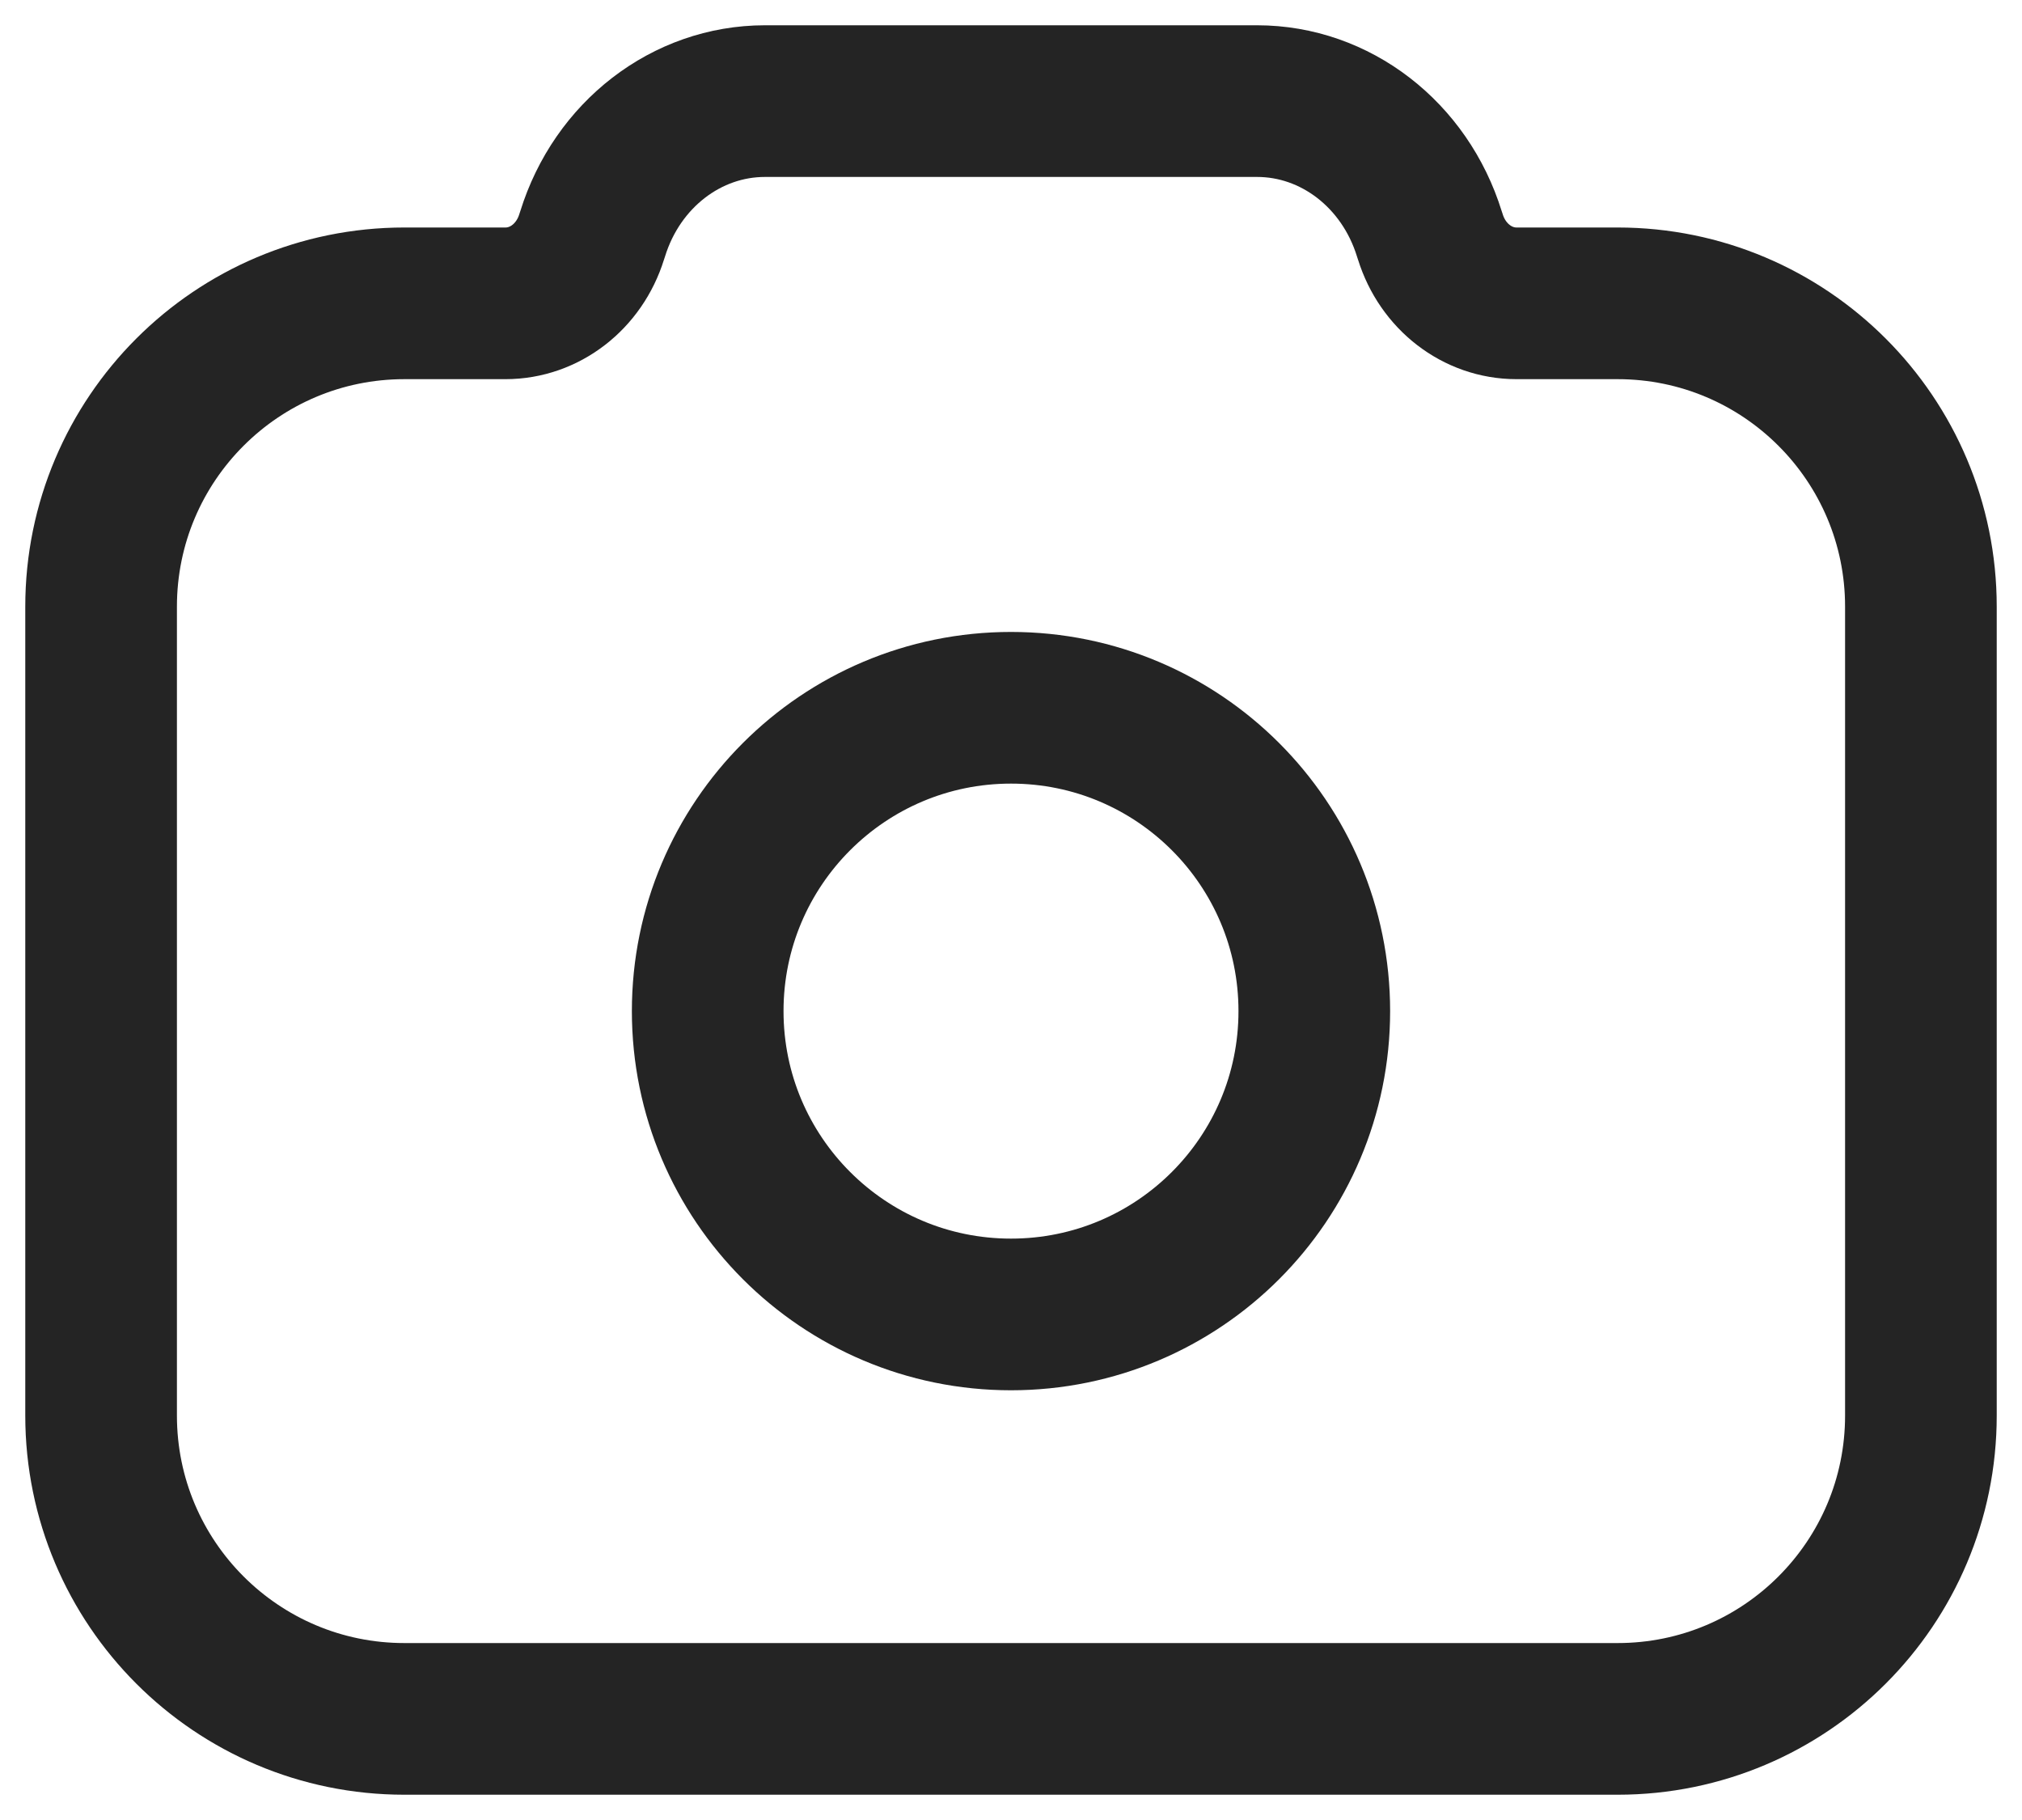
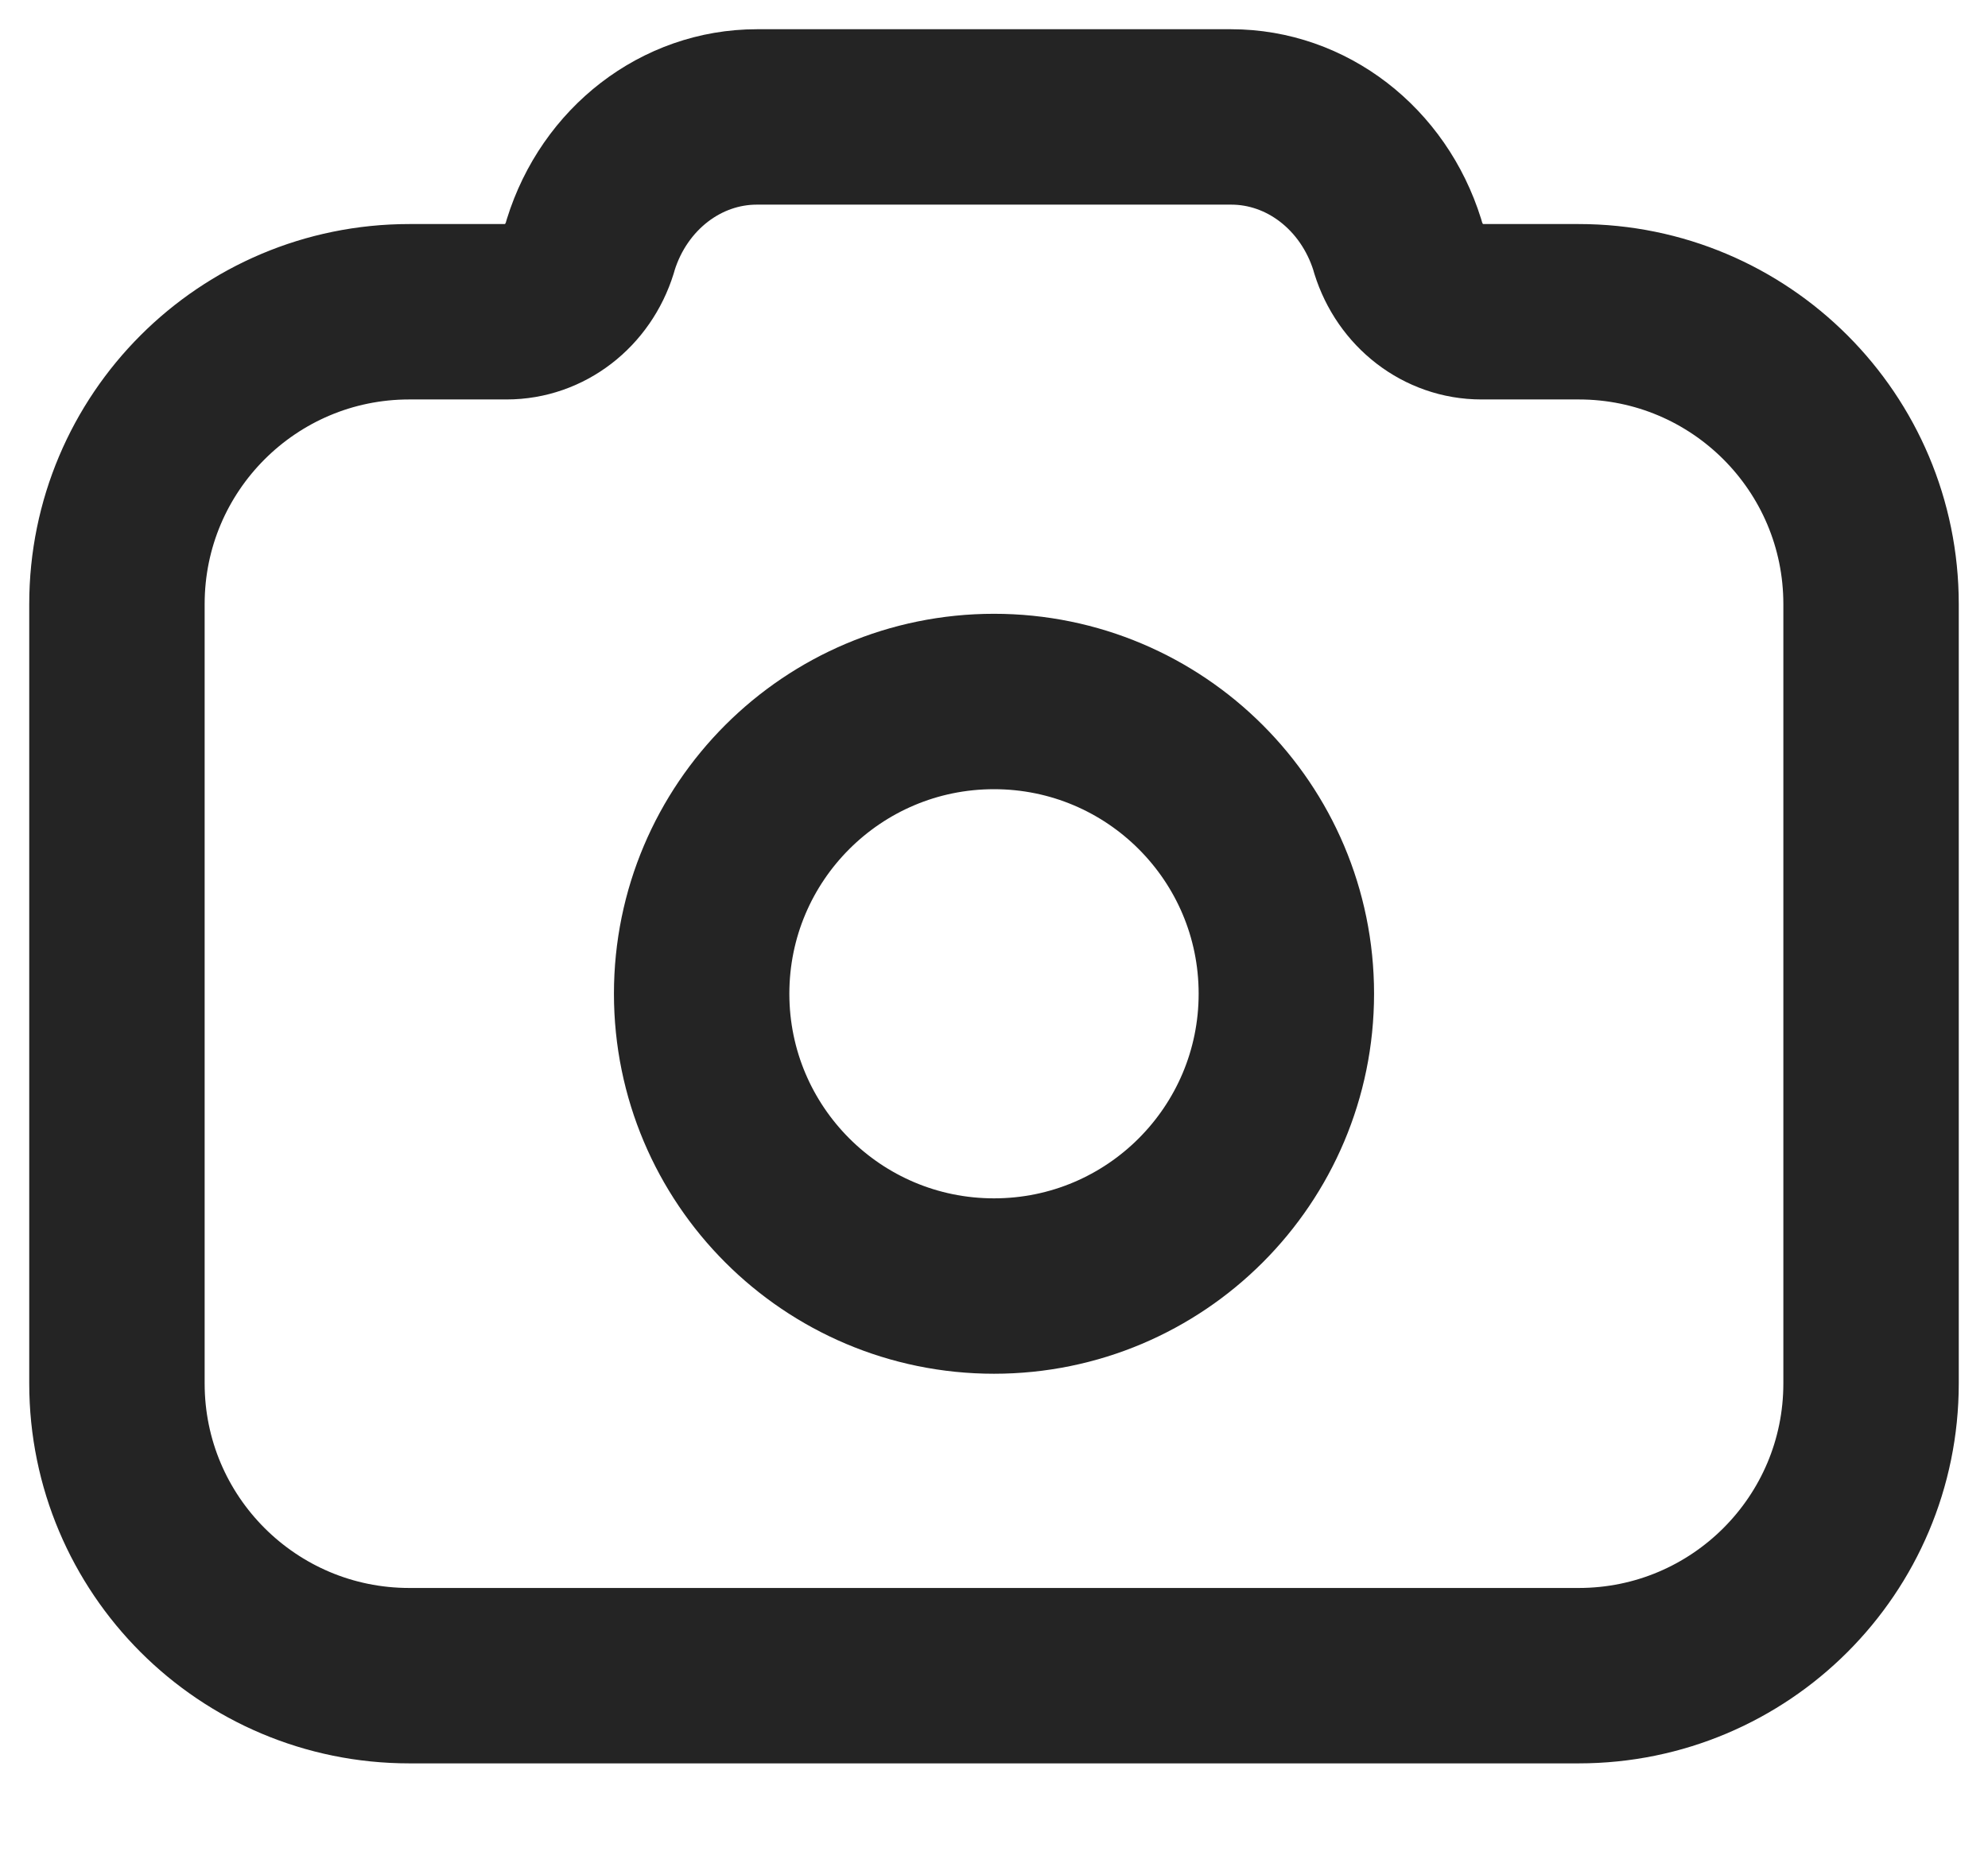
- <svg xmlns="http://www.w3.org/2000/svg" width="20" height="18" viewBox="0 0 20 18" fill="none">
-   <path d="M13 10C13 11.657 11.657 13 10 13C8.343 13 7 11.657 7 10C7 8.343 8.343 7 10 7C11.657 7 13 8.343 13 10Z" stroke="#242424" stroke-width="1.5" stroke-linecap="round" stroke-linejoin="round" />
-   <path d="M5.852 2.343L5.862 2.313C6.105 1.529 6.792 1 7.566 1L12.434 1C13.208 1 13.895 1.529 14.138 2.313L14.148 2.343C14.27 2.735 14.613 3 15 3L16 3C17.657 3 19 4.343 19 6V14C19 15.657 17.657 17 16 17H4C2.343 17 1 15.657 1 14L1 6C1 4.343 2.343 3 4 3L5 3C5.387 3 5.73 2.735 5.852 2.343Z" stroke="#242424" stroke-width="1.5" stroke-linecap="round" stroke-linejoin="round" />
+ <svg xmlns="http://www.w3.org/2000/svg" width="17" height="16" viewBox="0 0 17 16" fill="none">
+   <path d="M11 8.498C11 9.878 9.881 10.998 8.5 10.998C7.119 10.998 6 9.878 6 8.498C6 7.118 7.119 5.999 8.5 5.999C9.881 5.999 11 7.118 11 8.498Z" stroke="#242424" stroke-width="1.5" stroke-linecap="round" stroke-linejoin="round" />
+   <path d="M5.044 2.119L5.051 2.094C5.254 1.441 5.827 1 6.472 1L10.528 1C11.173 1 11.745 1.441 11.949 2.094L11.956 2.119C12.058 2.446 12.344 2.666 12.667 2.666L13.5 2.666C14.881 2.666 16 3.785 16 5.166V11.831C16 13.211 14.881 14.33 13.5 14.33H3.5C2.119 14.33 1 13.211 1 11.831L1 5.166C1 3.785 2.119 2.666 3.5 2.666L4.333 2.666C4.656 2.666 4.942 2.446 5.044 2.119Z" stroke="#242424" stroke-width="1.5" stroke-linecap="round" stroke-linejoin="round" />
</svg>
